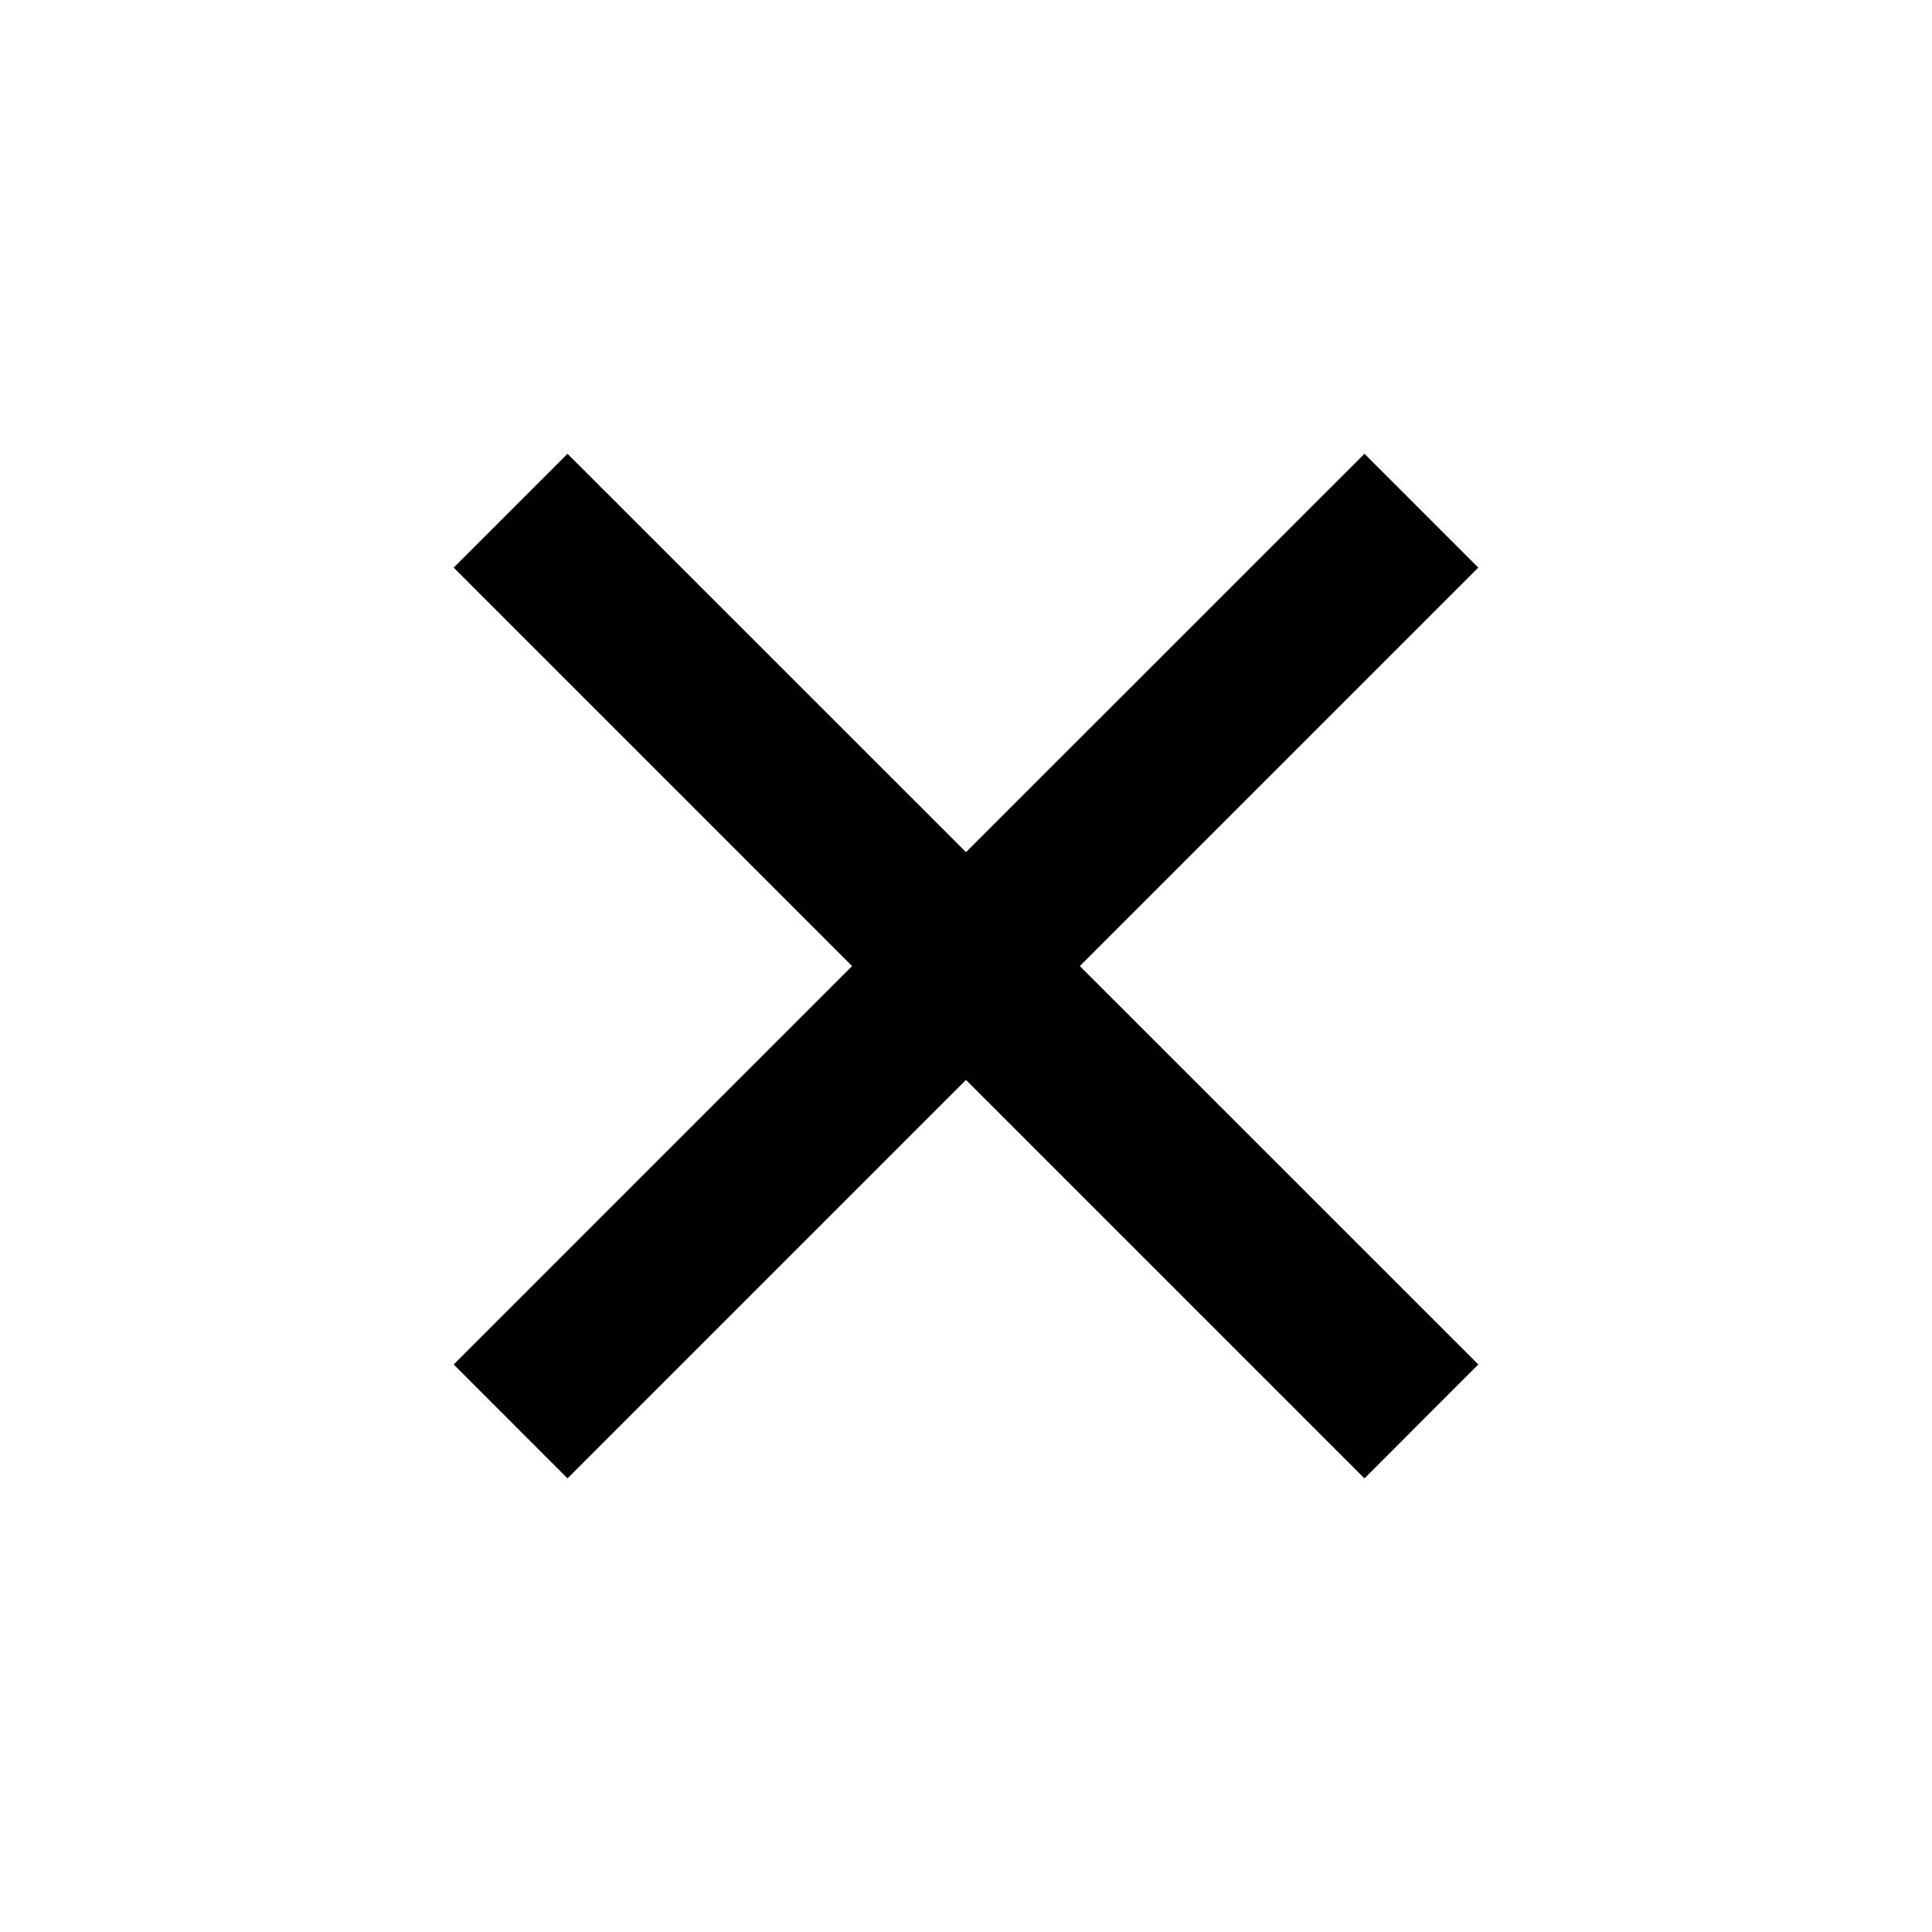
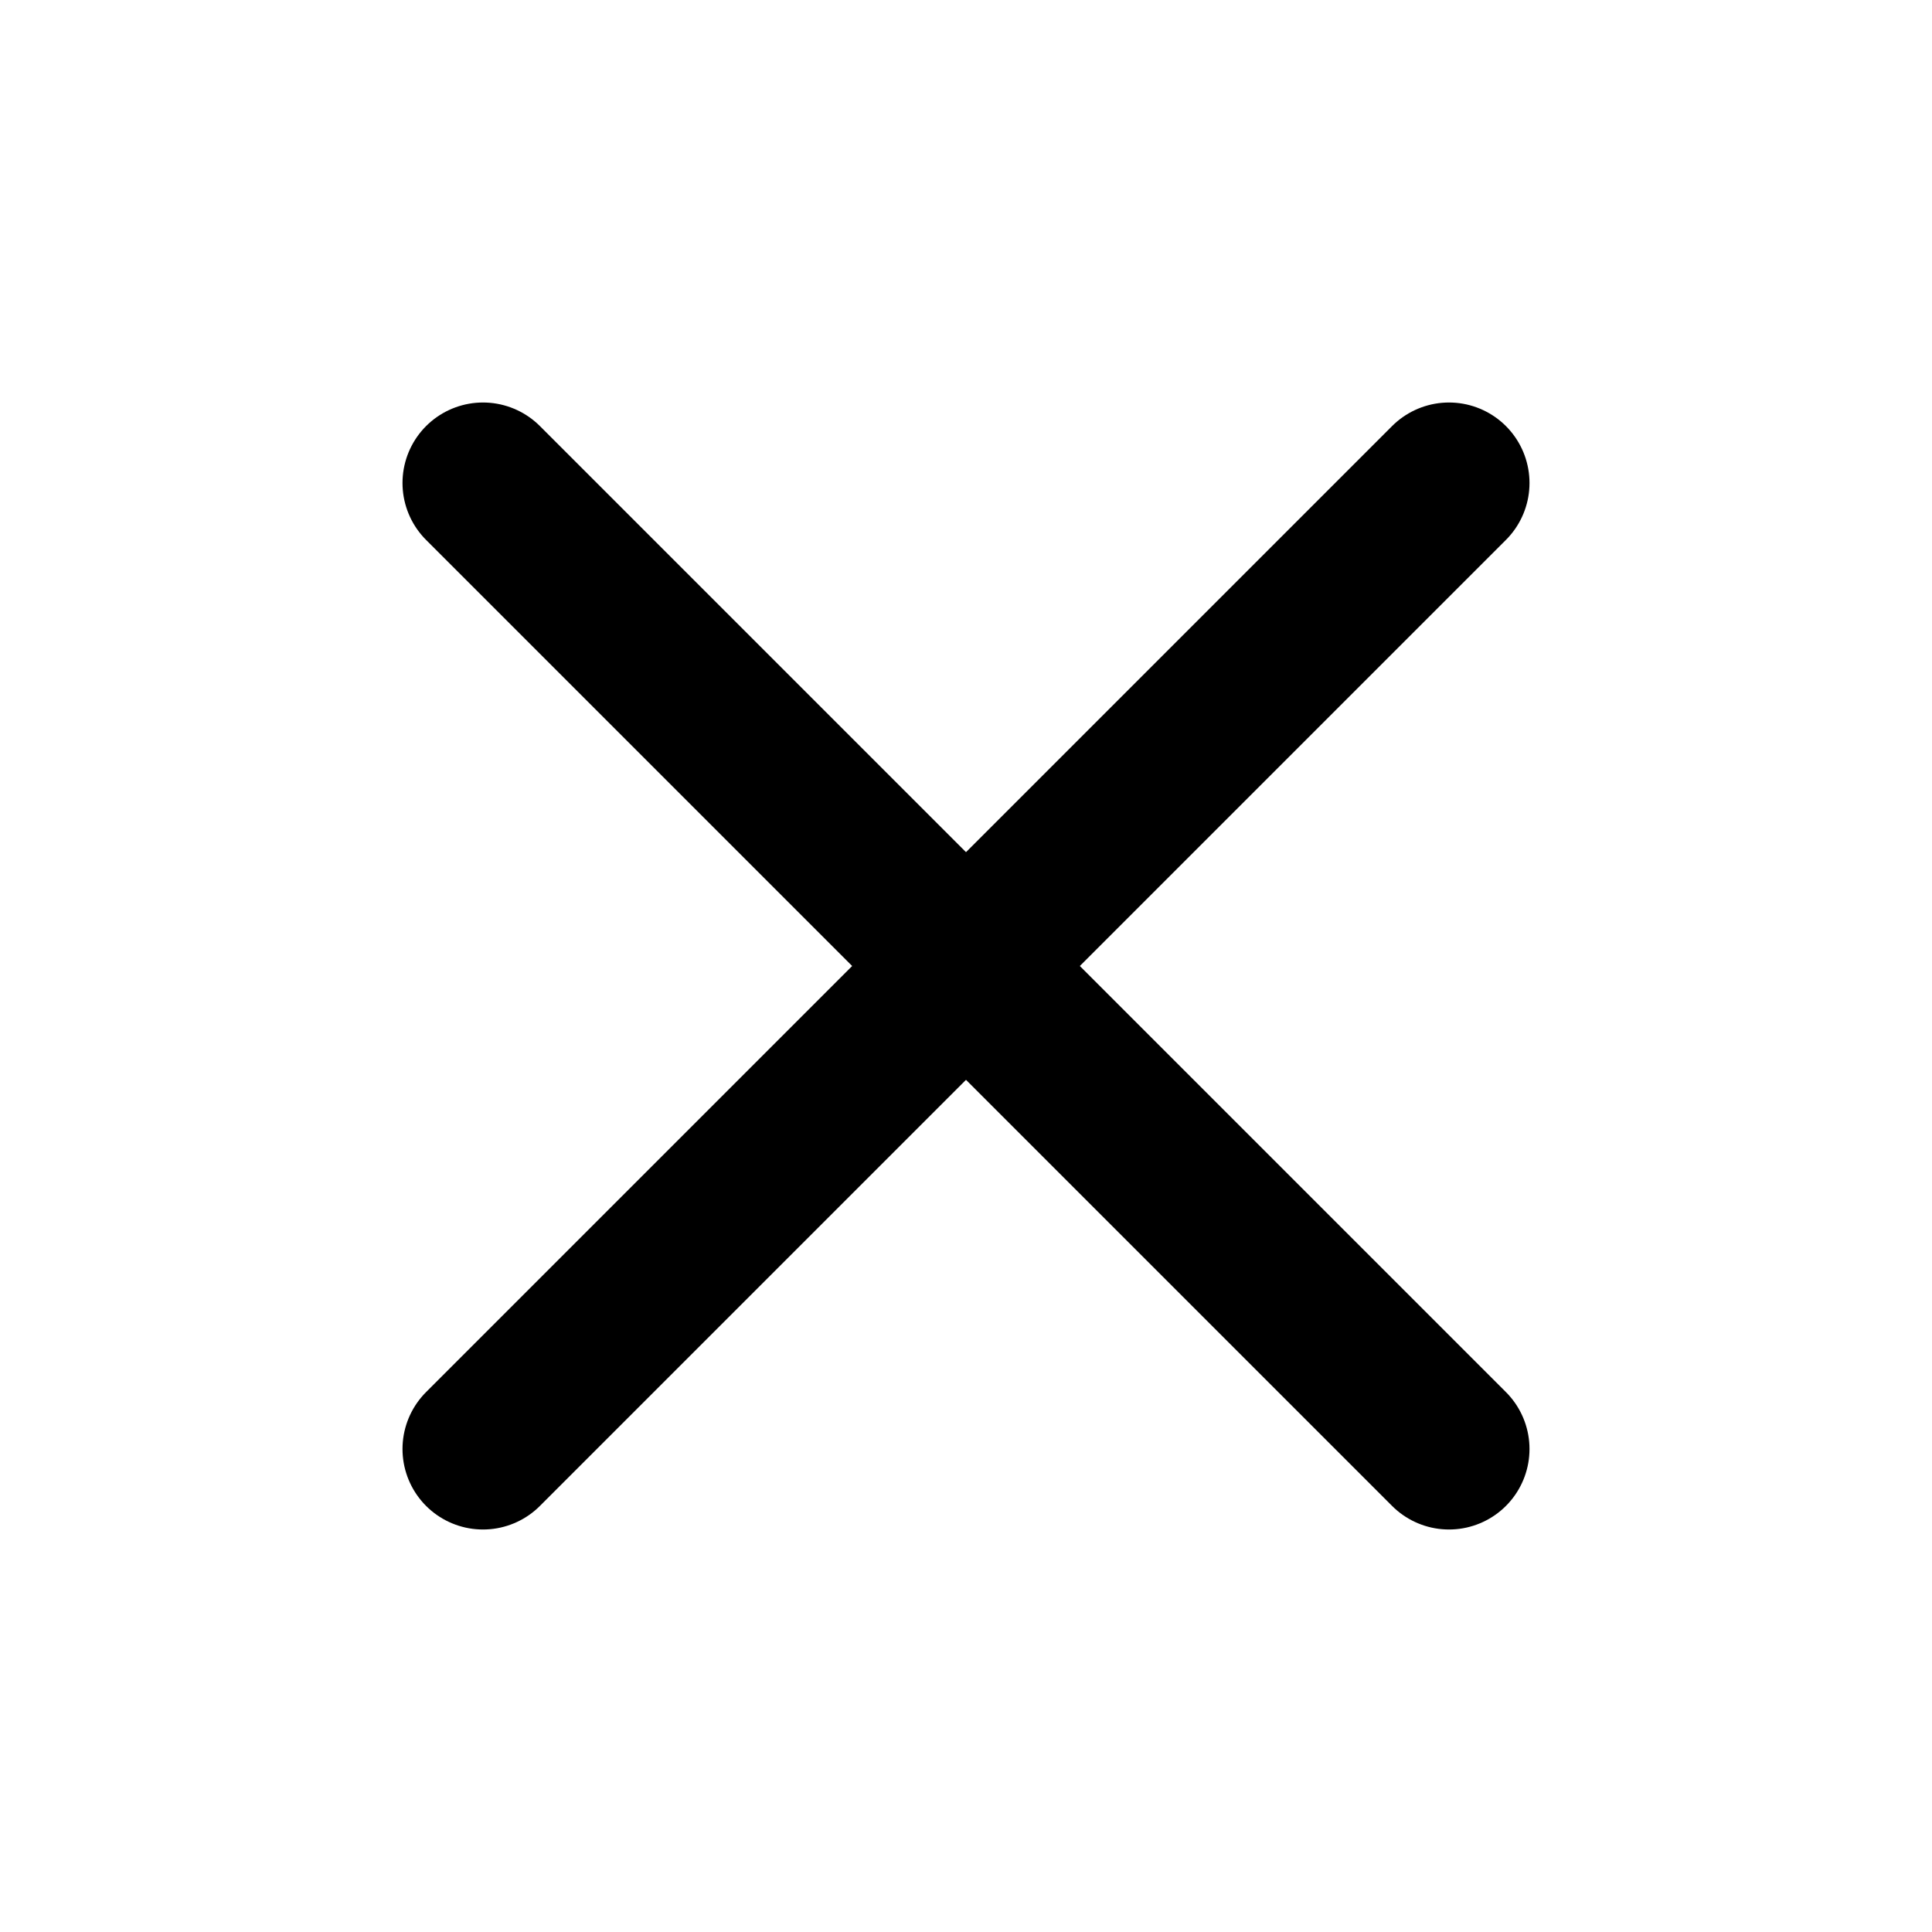
- <svg xmlns="http://www.w3.org/2000/svg" viewBox="0 0 24 24" fill="currentColor">
-   <path d="M12 10.586L16.95 5.637L18.364 7.051L13.414 12.001L18.364 16.95L16.95 18.365L12 13.415L7.05 18.365L5.636 16.95L10.585 12.001L5.636 7.051L7.05 5.637L12 10.586Z" />
+ <svg xmlns="http://www.w3.org/2000/svg" viewBox="0 0 24 24" fill="none" stroke="currentColor" stroke-width="2" stroke-linecap="round" stroke-linejoin="round">
+   <line x1="18" y1="6" x2="6" y2="18" />
+   <line x1="6" y1="6" x2="18" y2="18" />
</svg>
